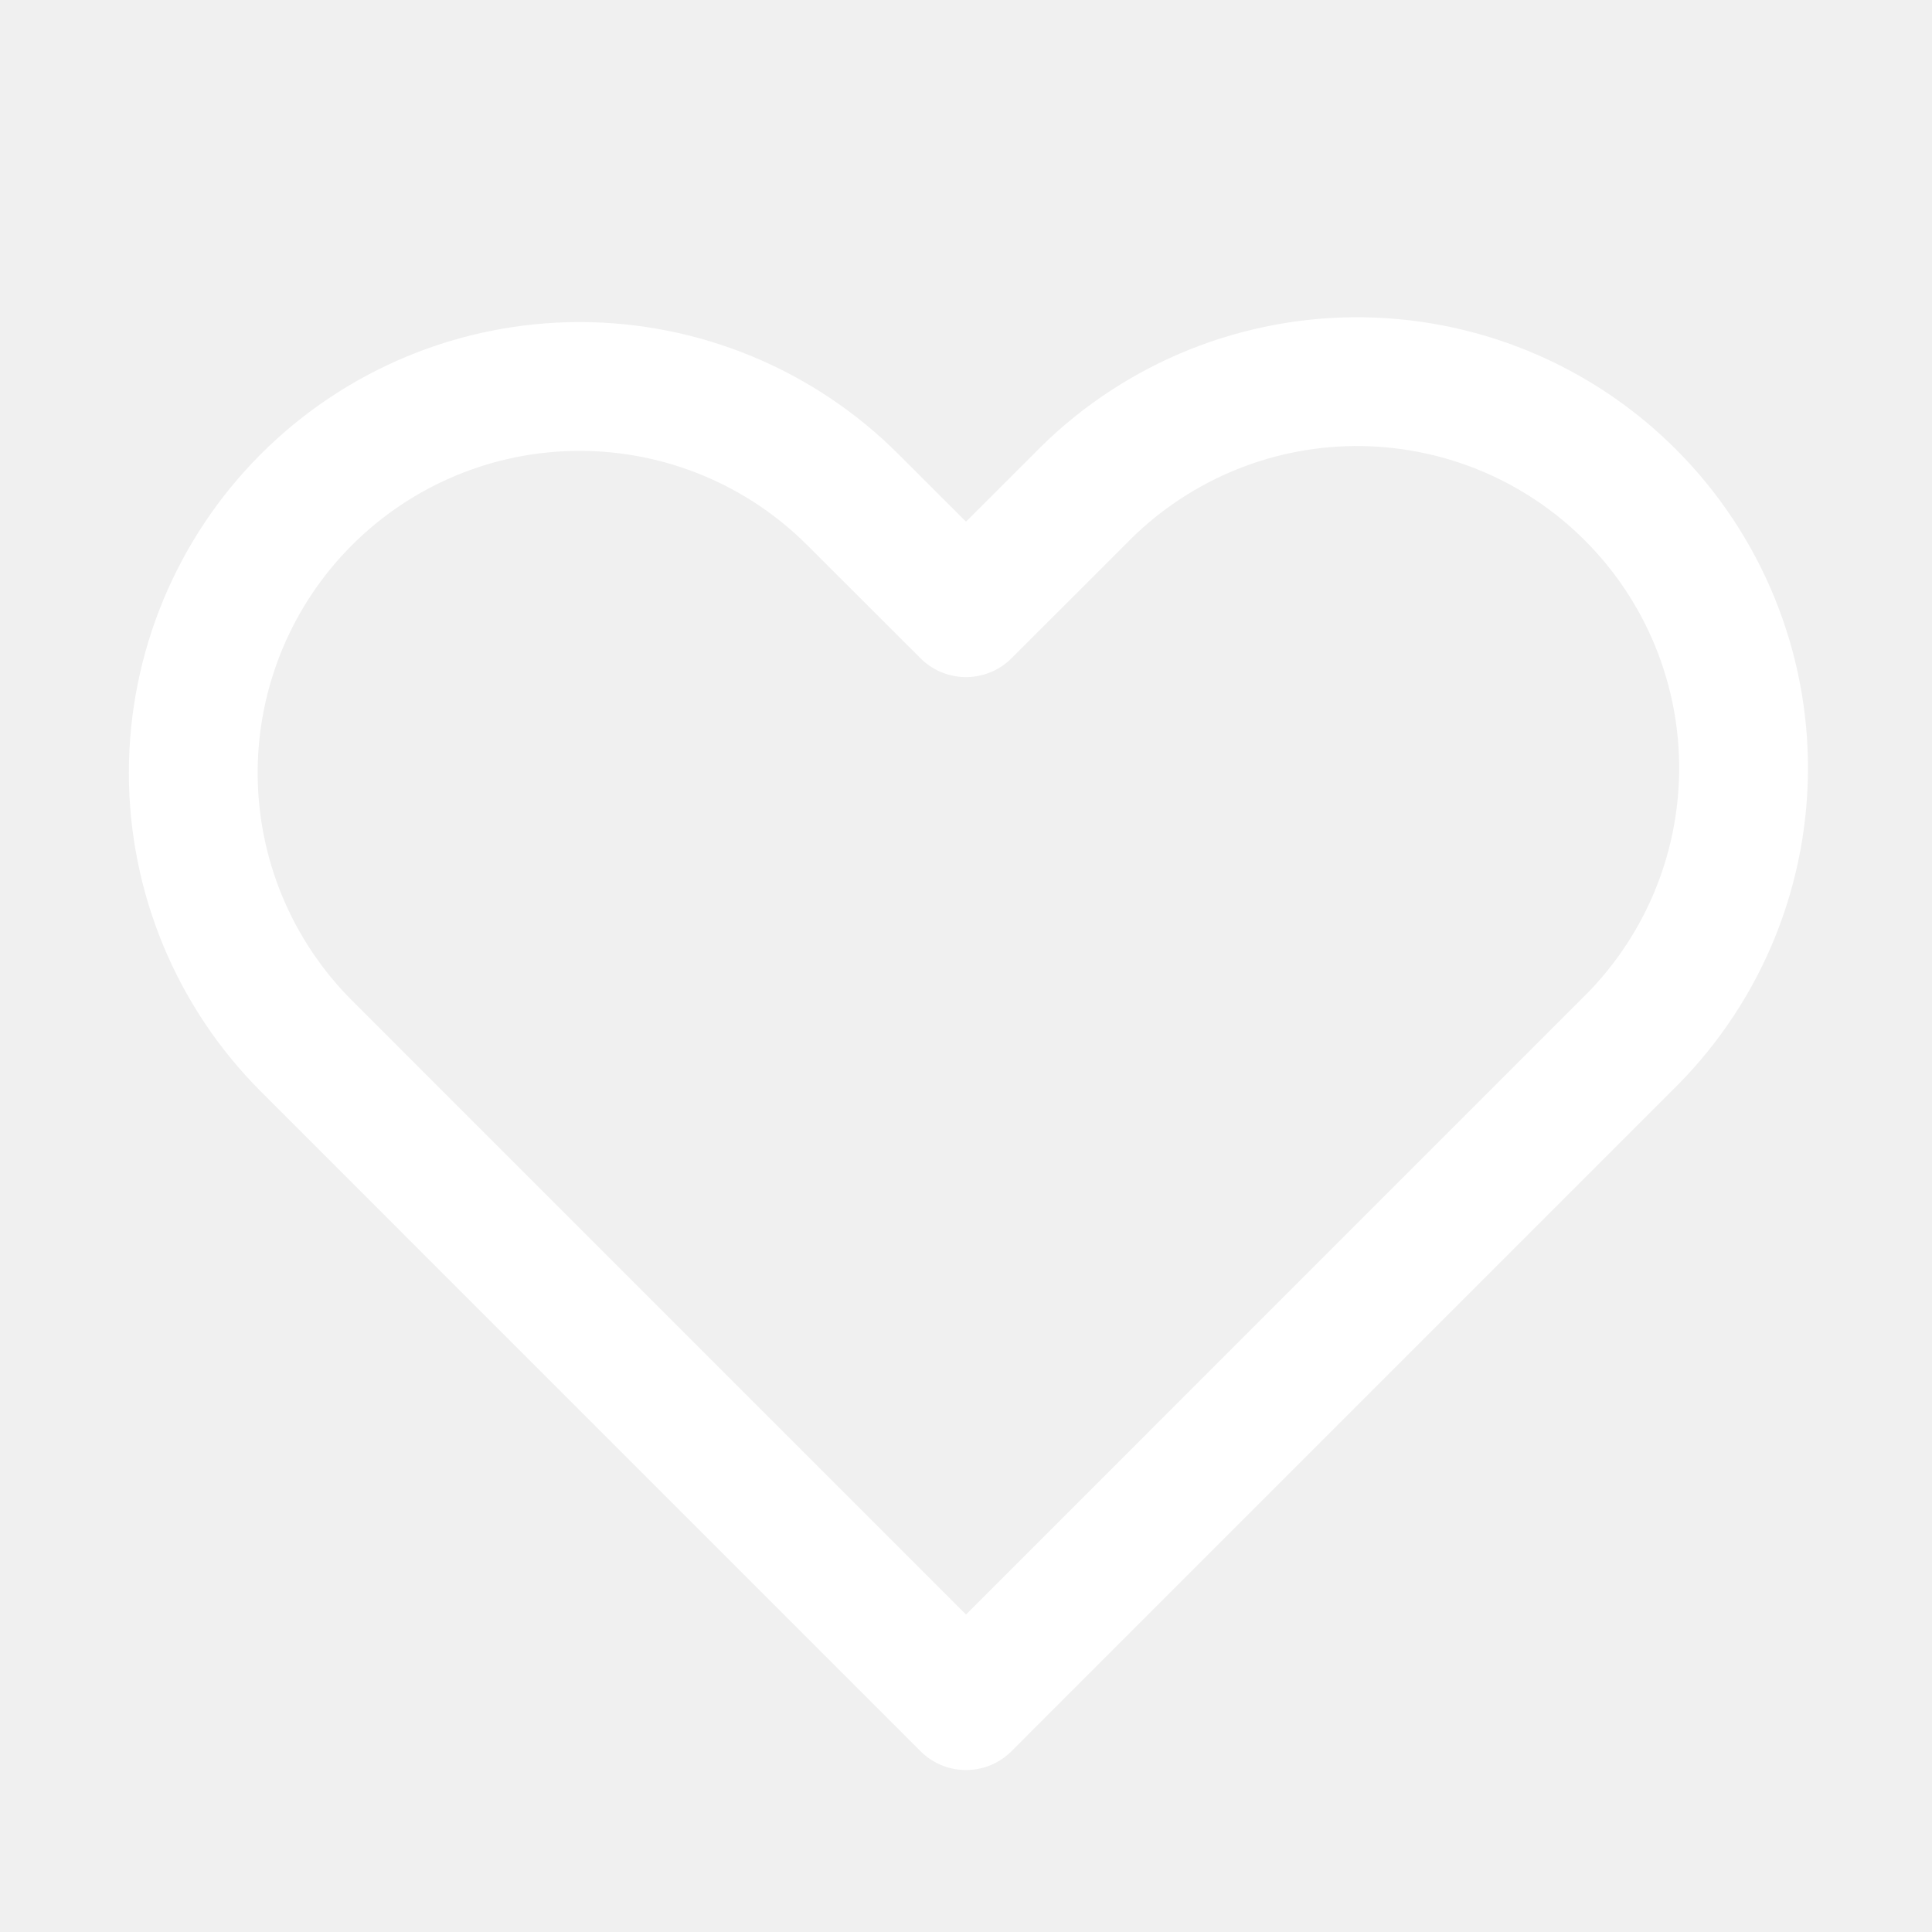
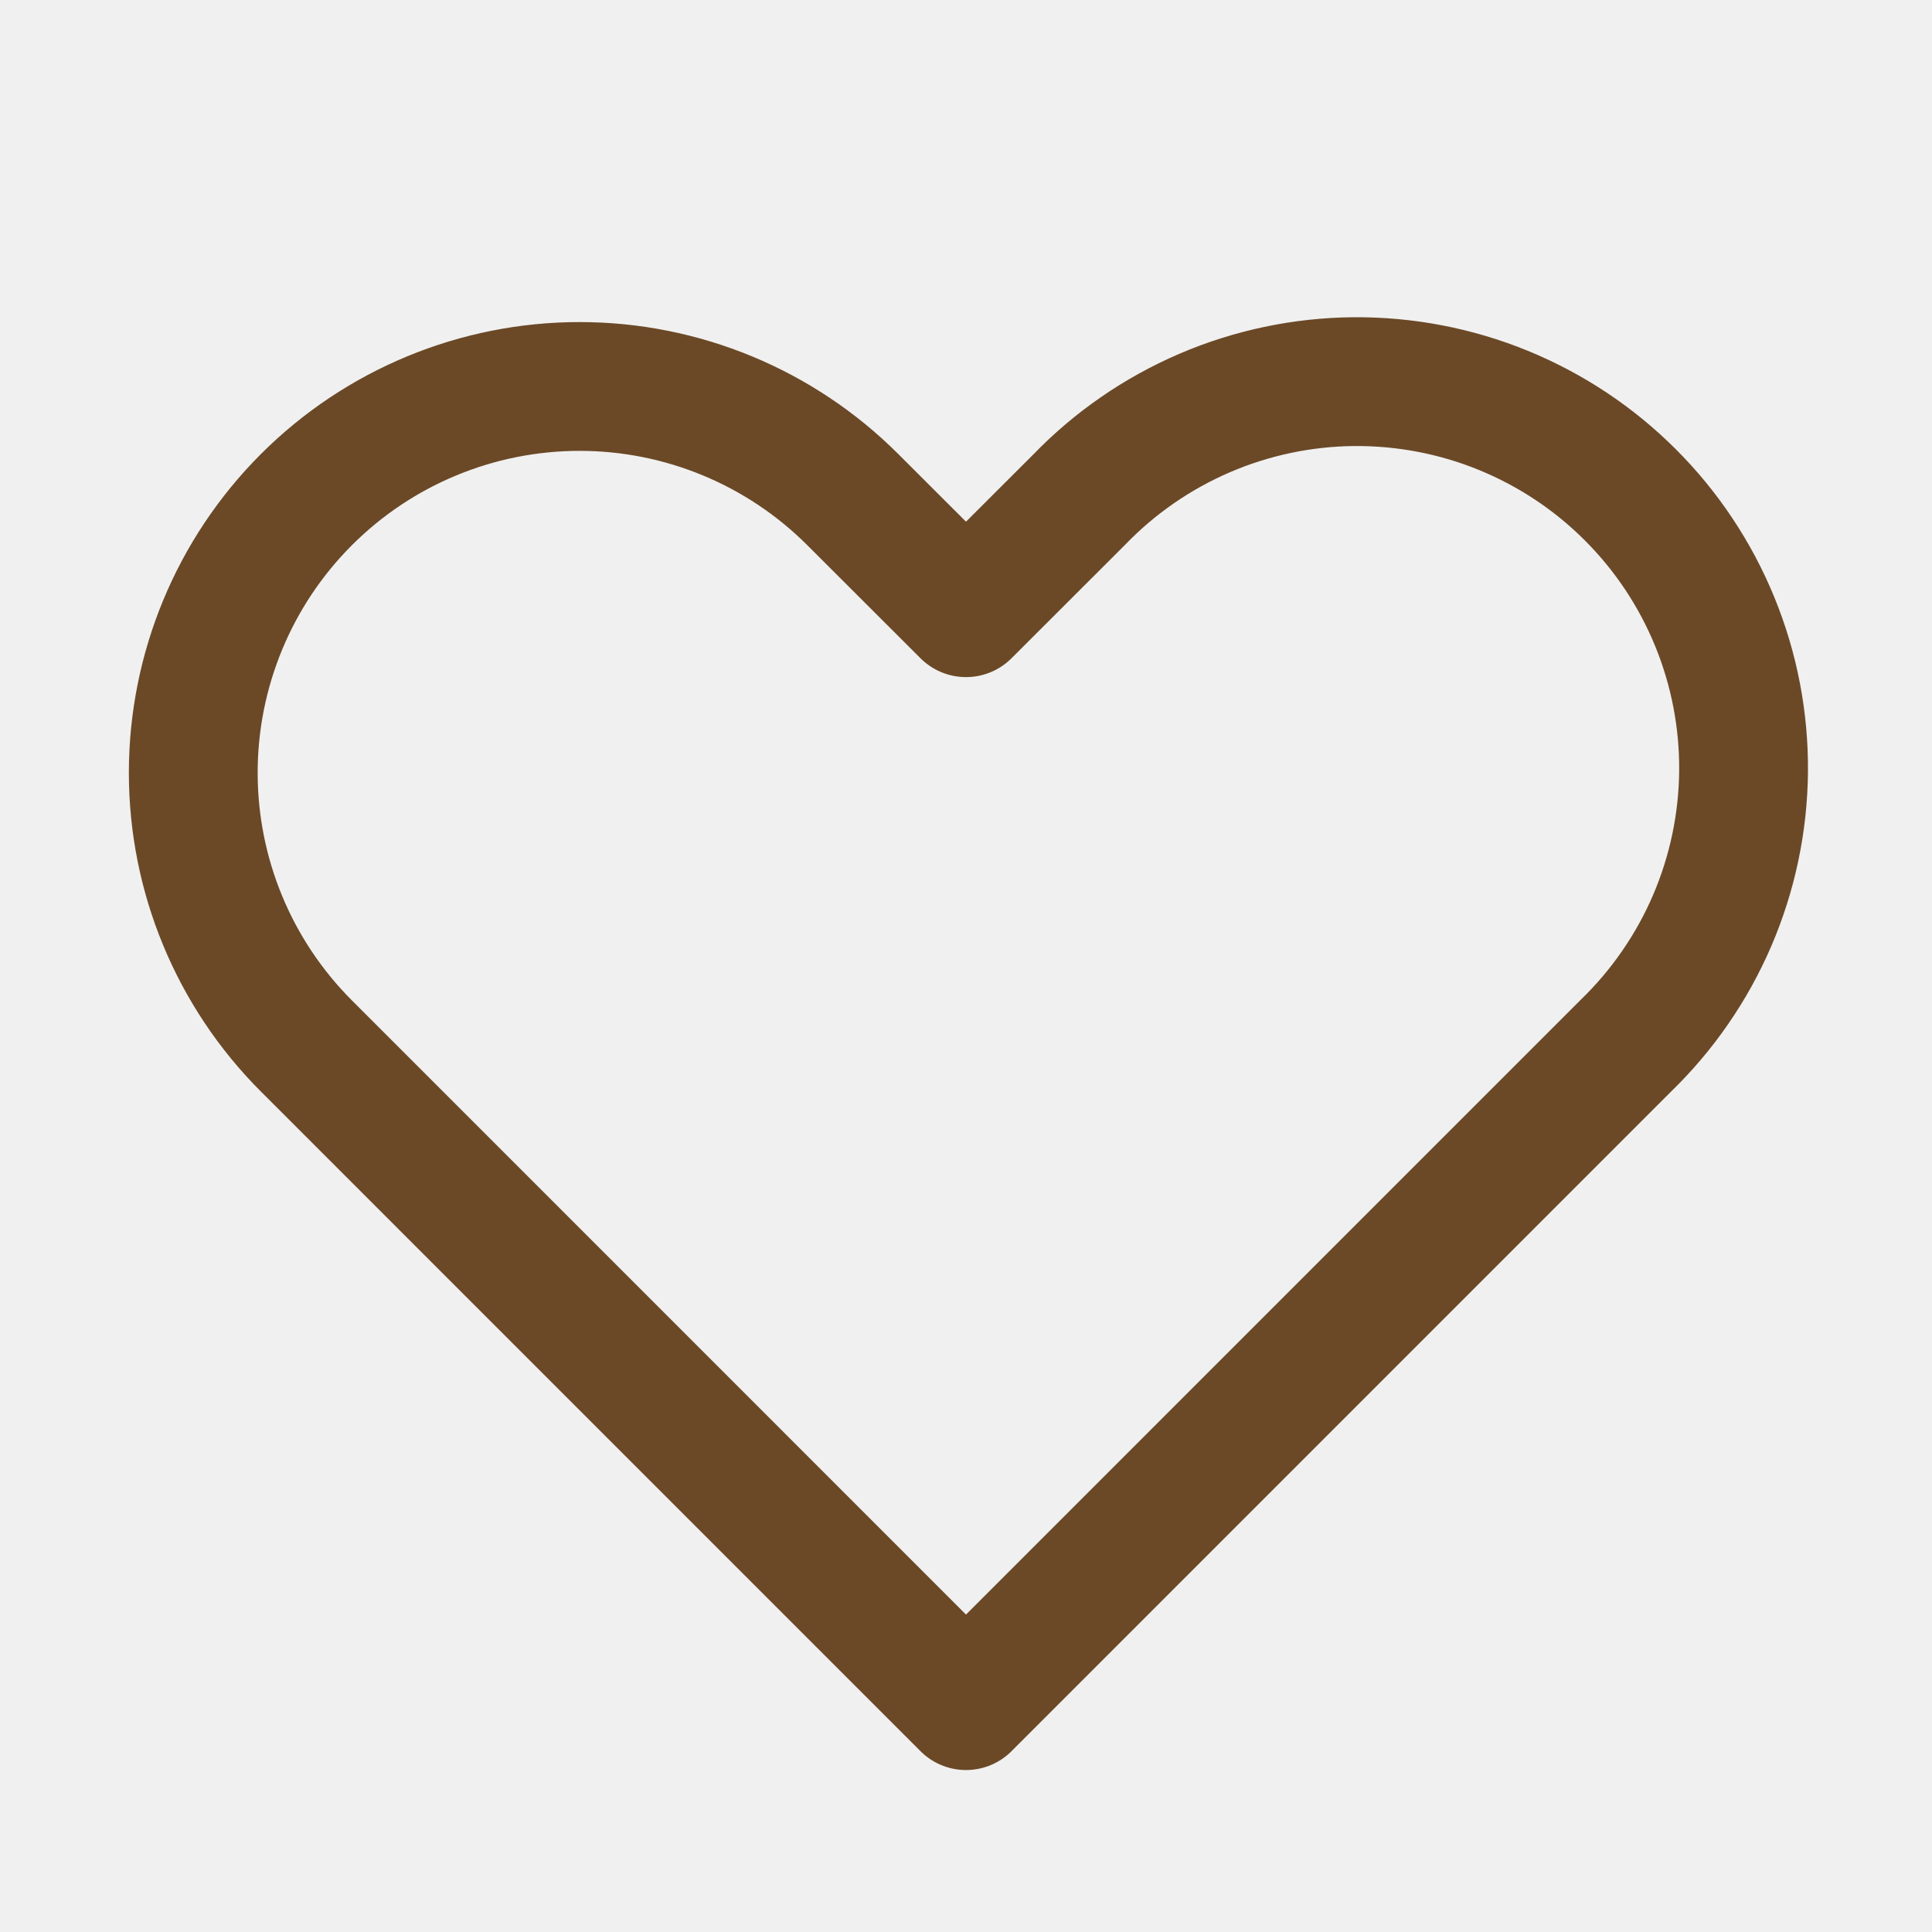
<svg xmlns="http://www.w3.org/2000/svg" width="30" height="30" viewBox="0 0 30 30" fill="none">
-   <path fill-rule="evenodd" clip-rule="evenodd" d="M4.758 7.758C5.883 6.633 7.409 6.001 9 6.001C10.591 6.001 12.117 6.633 13.242 7.758L15 9.514L16.758 7.758C17.311 7.185 17.974 6.728 18.706 6.413C19.438 6.099 20.225 5.933 21.022 5.926C21.818 5.92 22.608 6.071 23.346 6.373C24.083 6.675 24.753 7.12 25.316 7.684C25.88 8.247 26.325 8.917 26.627 9.654C26.929 10.392 27.081 11.182 27.074 11.978C27.067 12.775 26.901 13.562 26.587 14.294C26.272 15.026 25.815 15.688 25.242 16.242L15 26.485L4.758 16.242C3.633 15.117 3.001 13.591 3.001 12C3.001 10.409 3.633 8.883 4.758 7.758V7.758Z" stroke="white" stroke-width="2" stroke-linejoin="round" />
+   <path fill-rule="evenodd" clip-rule="evenodd" d="M4.758 7.758C5.883 6.633 7.409 6.001 9 6.001C10.591 6.001 12.117 6.633 13.242 7.758L15 9.514L16.758 7.758C17.311 7.185 17.974 6.728 18.706 6.413C19.438 6.099 20.225 5.933 21.022 5.926C21.818 5.92 22.608 6.071 23.346 6.373C24.083 6.675 24.753 7.12 25.316 7.684C25.88 8.247 26.325 8.917 26.627 9.654C26.929 10.392 27.081 11.182 27.074 11.978C27.067 12.775 26.901 13.562 26.587 14.294C26.272 15.026 25.815 15.688 25.242 16.242L15 26.485L4.758 16.242C3.633 15.117 3.001 13.591 3.001 12C3.001 10.409 3.633 8.883 4.758 7.758V7.758Z" stroke="#6B4927" stroke-width="2" stroke-linejoin="round" />
</svg>
